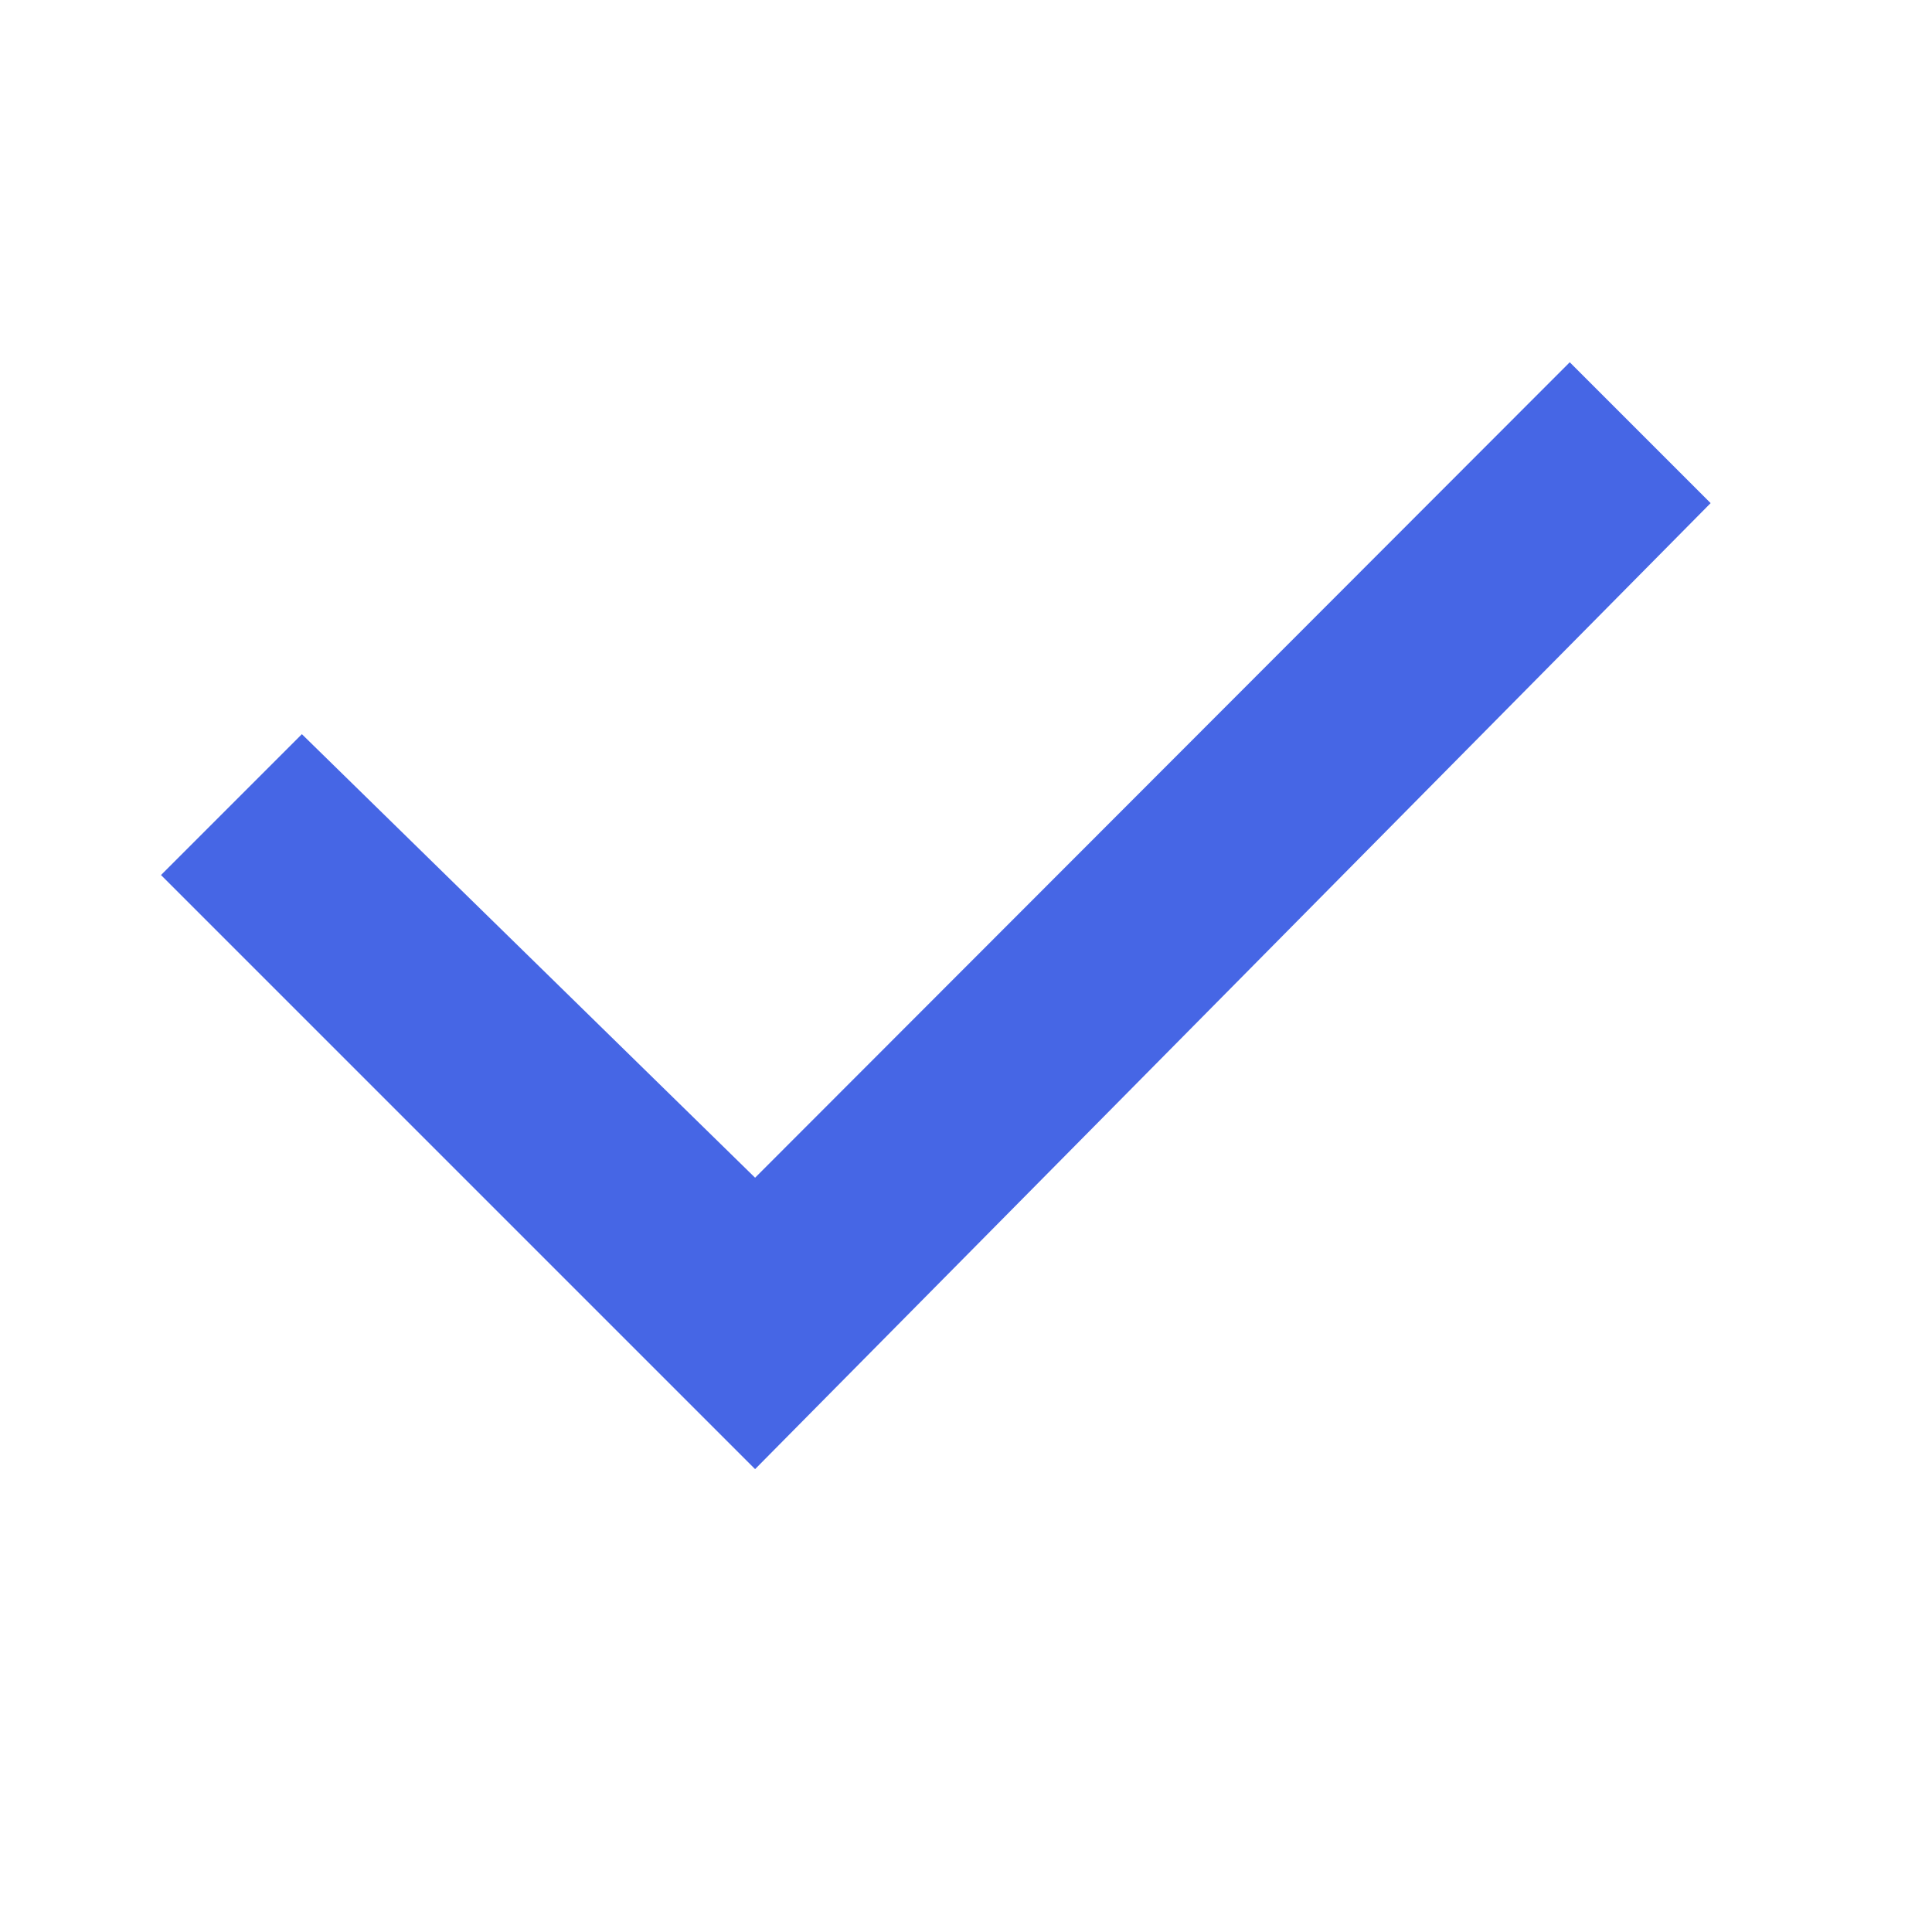
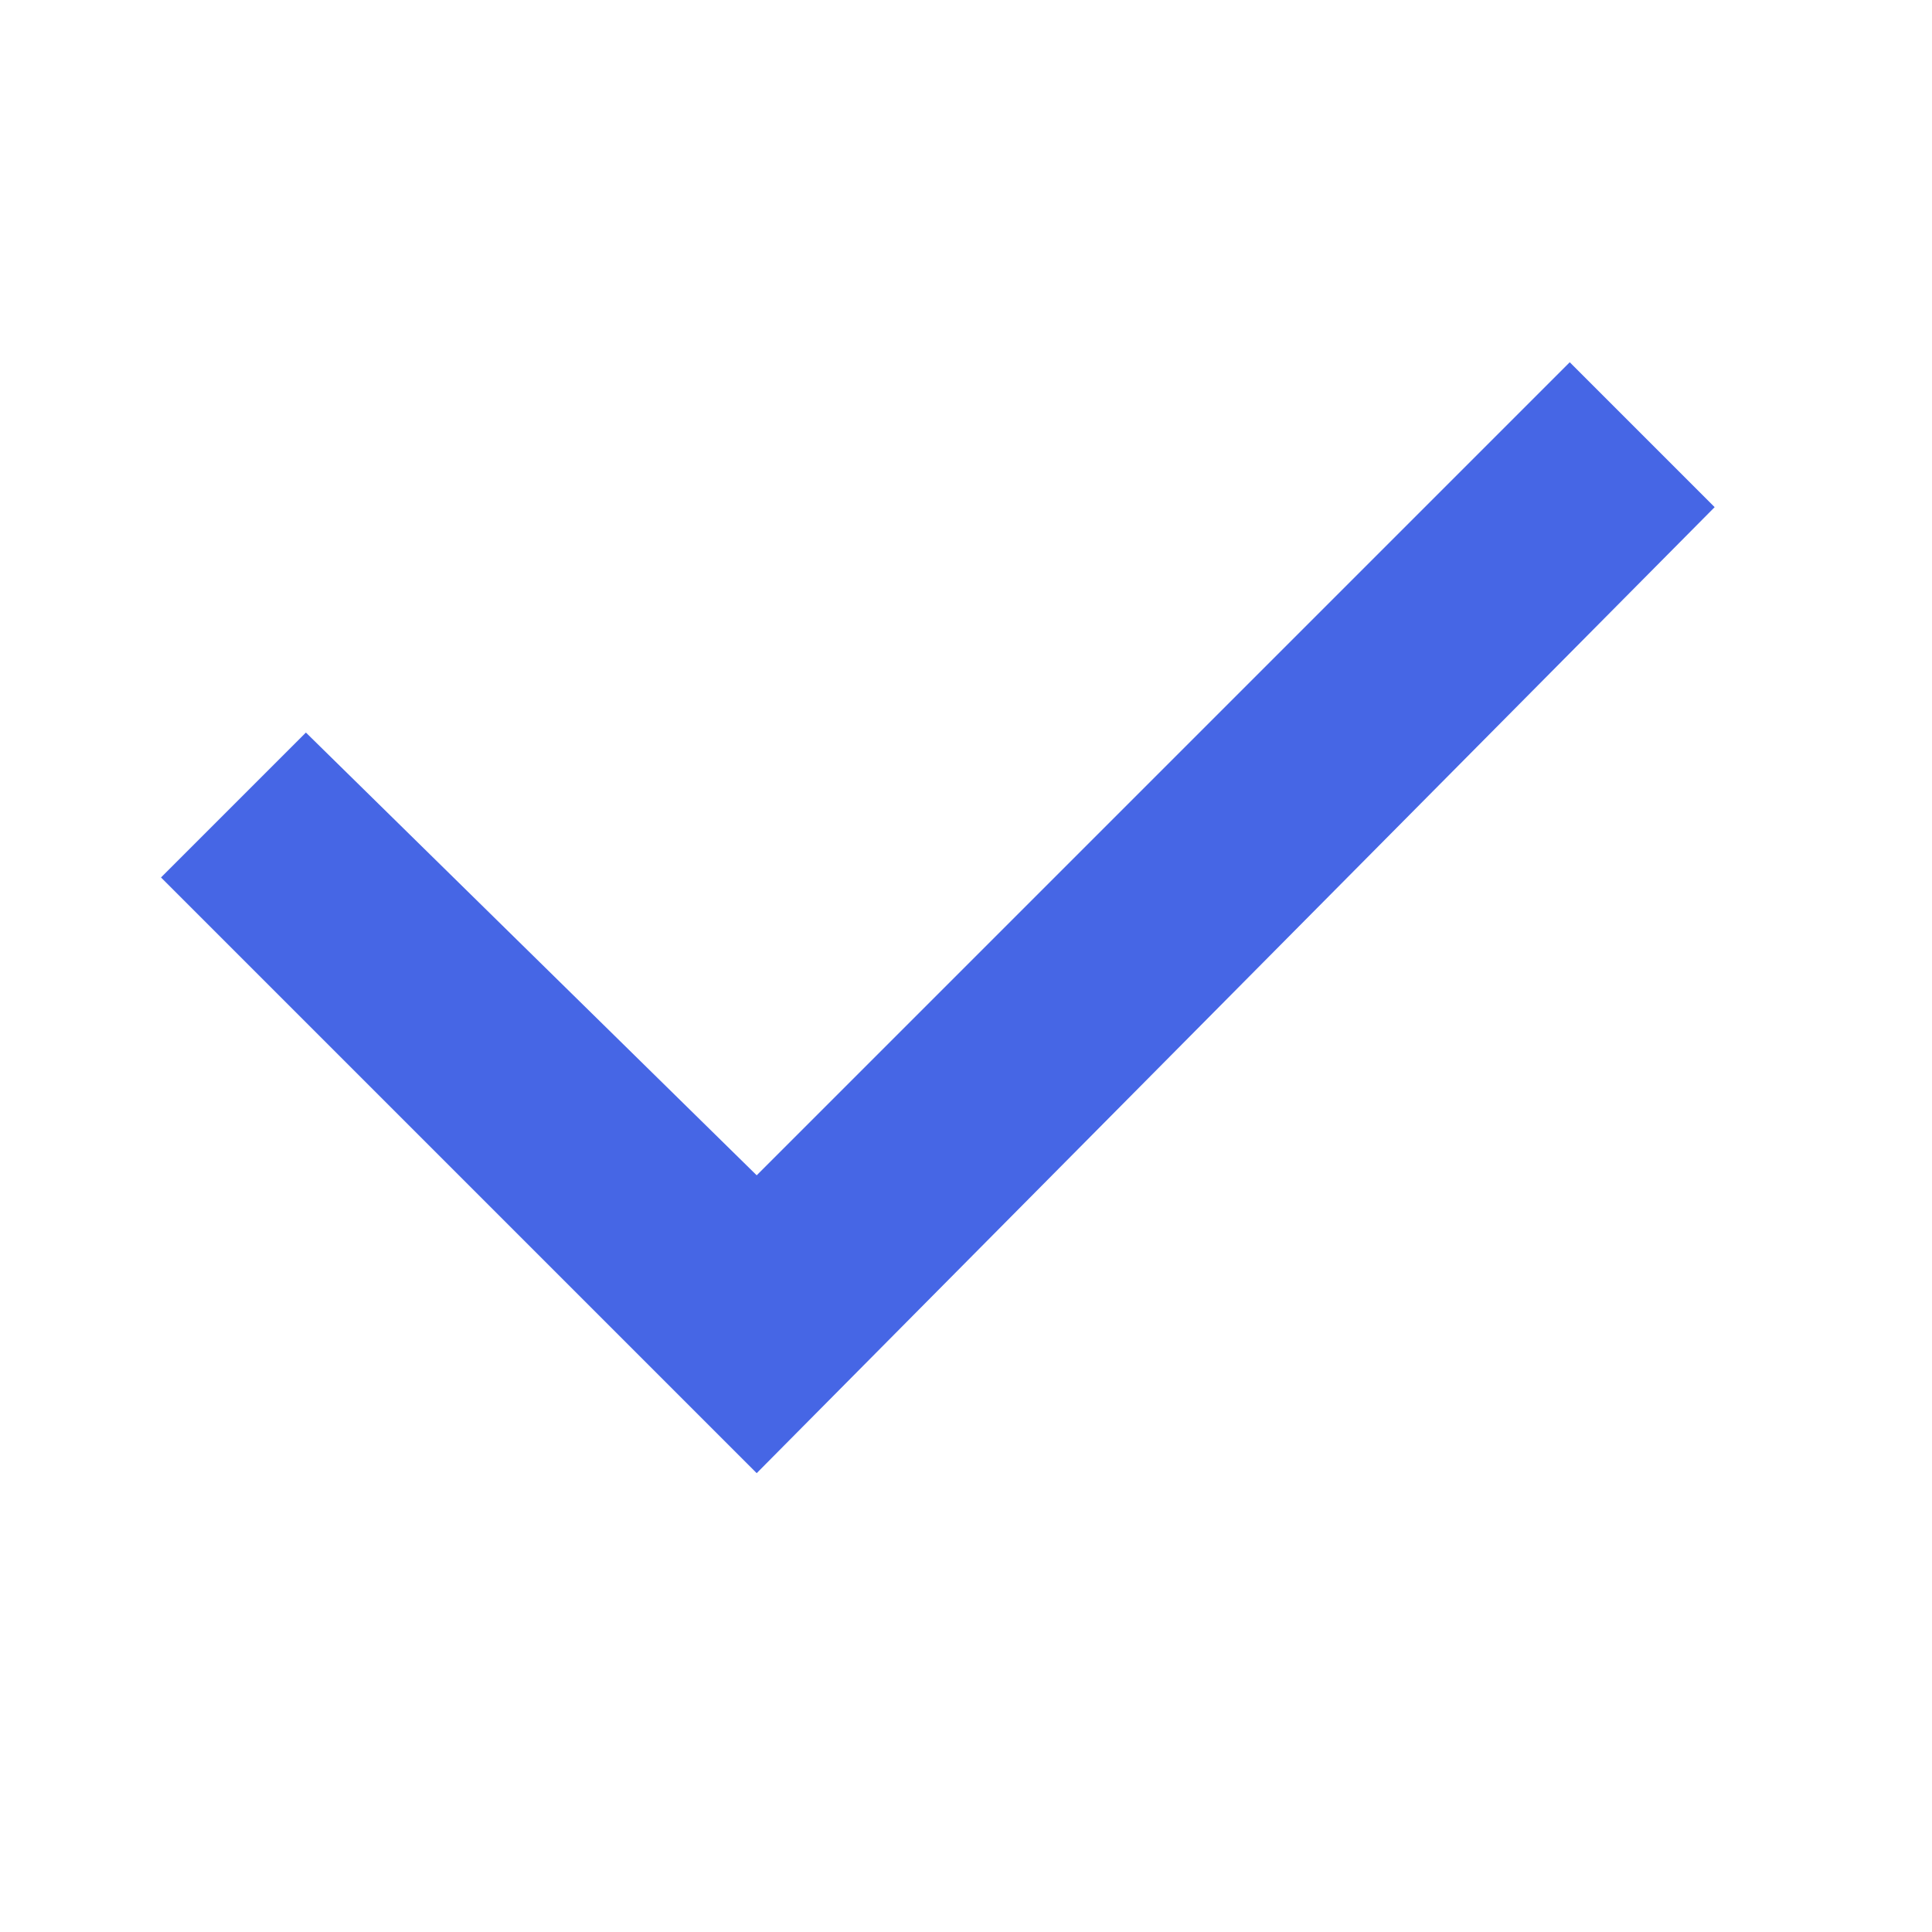
- <svg xmlns="http://www.w3.org/2000/svg" id="레이어_1" data-name="레이어 1" viewBox="0 0 24 24">
-   <defs>
-     <style>.cls-1{fill:none;}.cls-2{clip-path:url(#clip-path);}.cls-3{fill:#4666e5;}</style>
-     <clipPath id="clip-path">
-       <rect class="cls-1" width="24" height="24" />
-     </clipPath>
-   </defs>
-   <g class="cls-2">
-     <path id="Checkbox" class="cls-3" d="M9.38,18.25,2,10.87,3.75,9.12l5.63,5.51L19.5,4.5l1.75,1.75Z" />
-   </g>
+ <svg xmlns="http://www.w3.org/2000/svg" version="1.1" id="레이어_1" x="0px" y="0px" viewBox="0 0 24 24" enable-background="new 0 0 24 24" xml:space="preserve">
+   <path id="Checkbox" fill="#4666E5" d="M9.4,18.3L2,10.9l1.8-1.8l5.6,5.5L19.5,4.5l1.8,1.8L9.4,18.3z" />
</svg>
